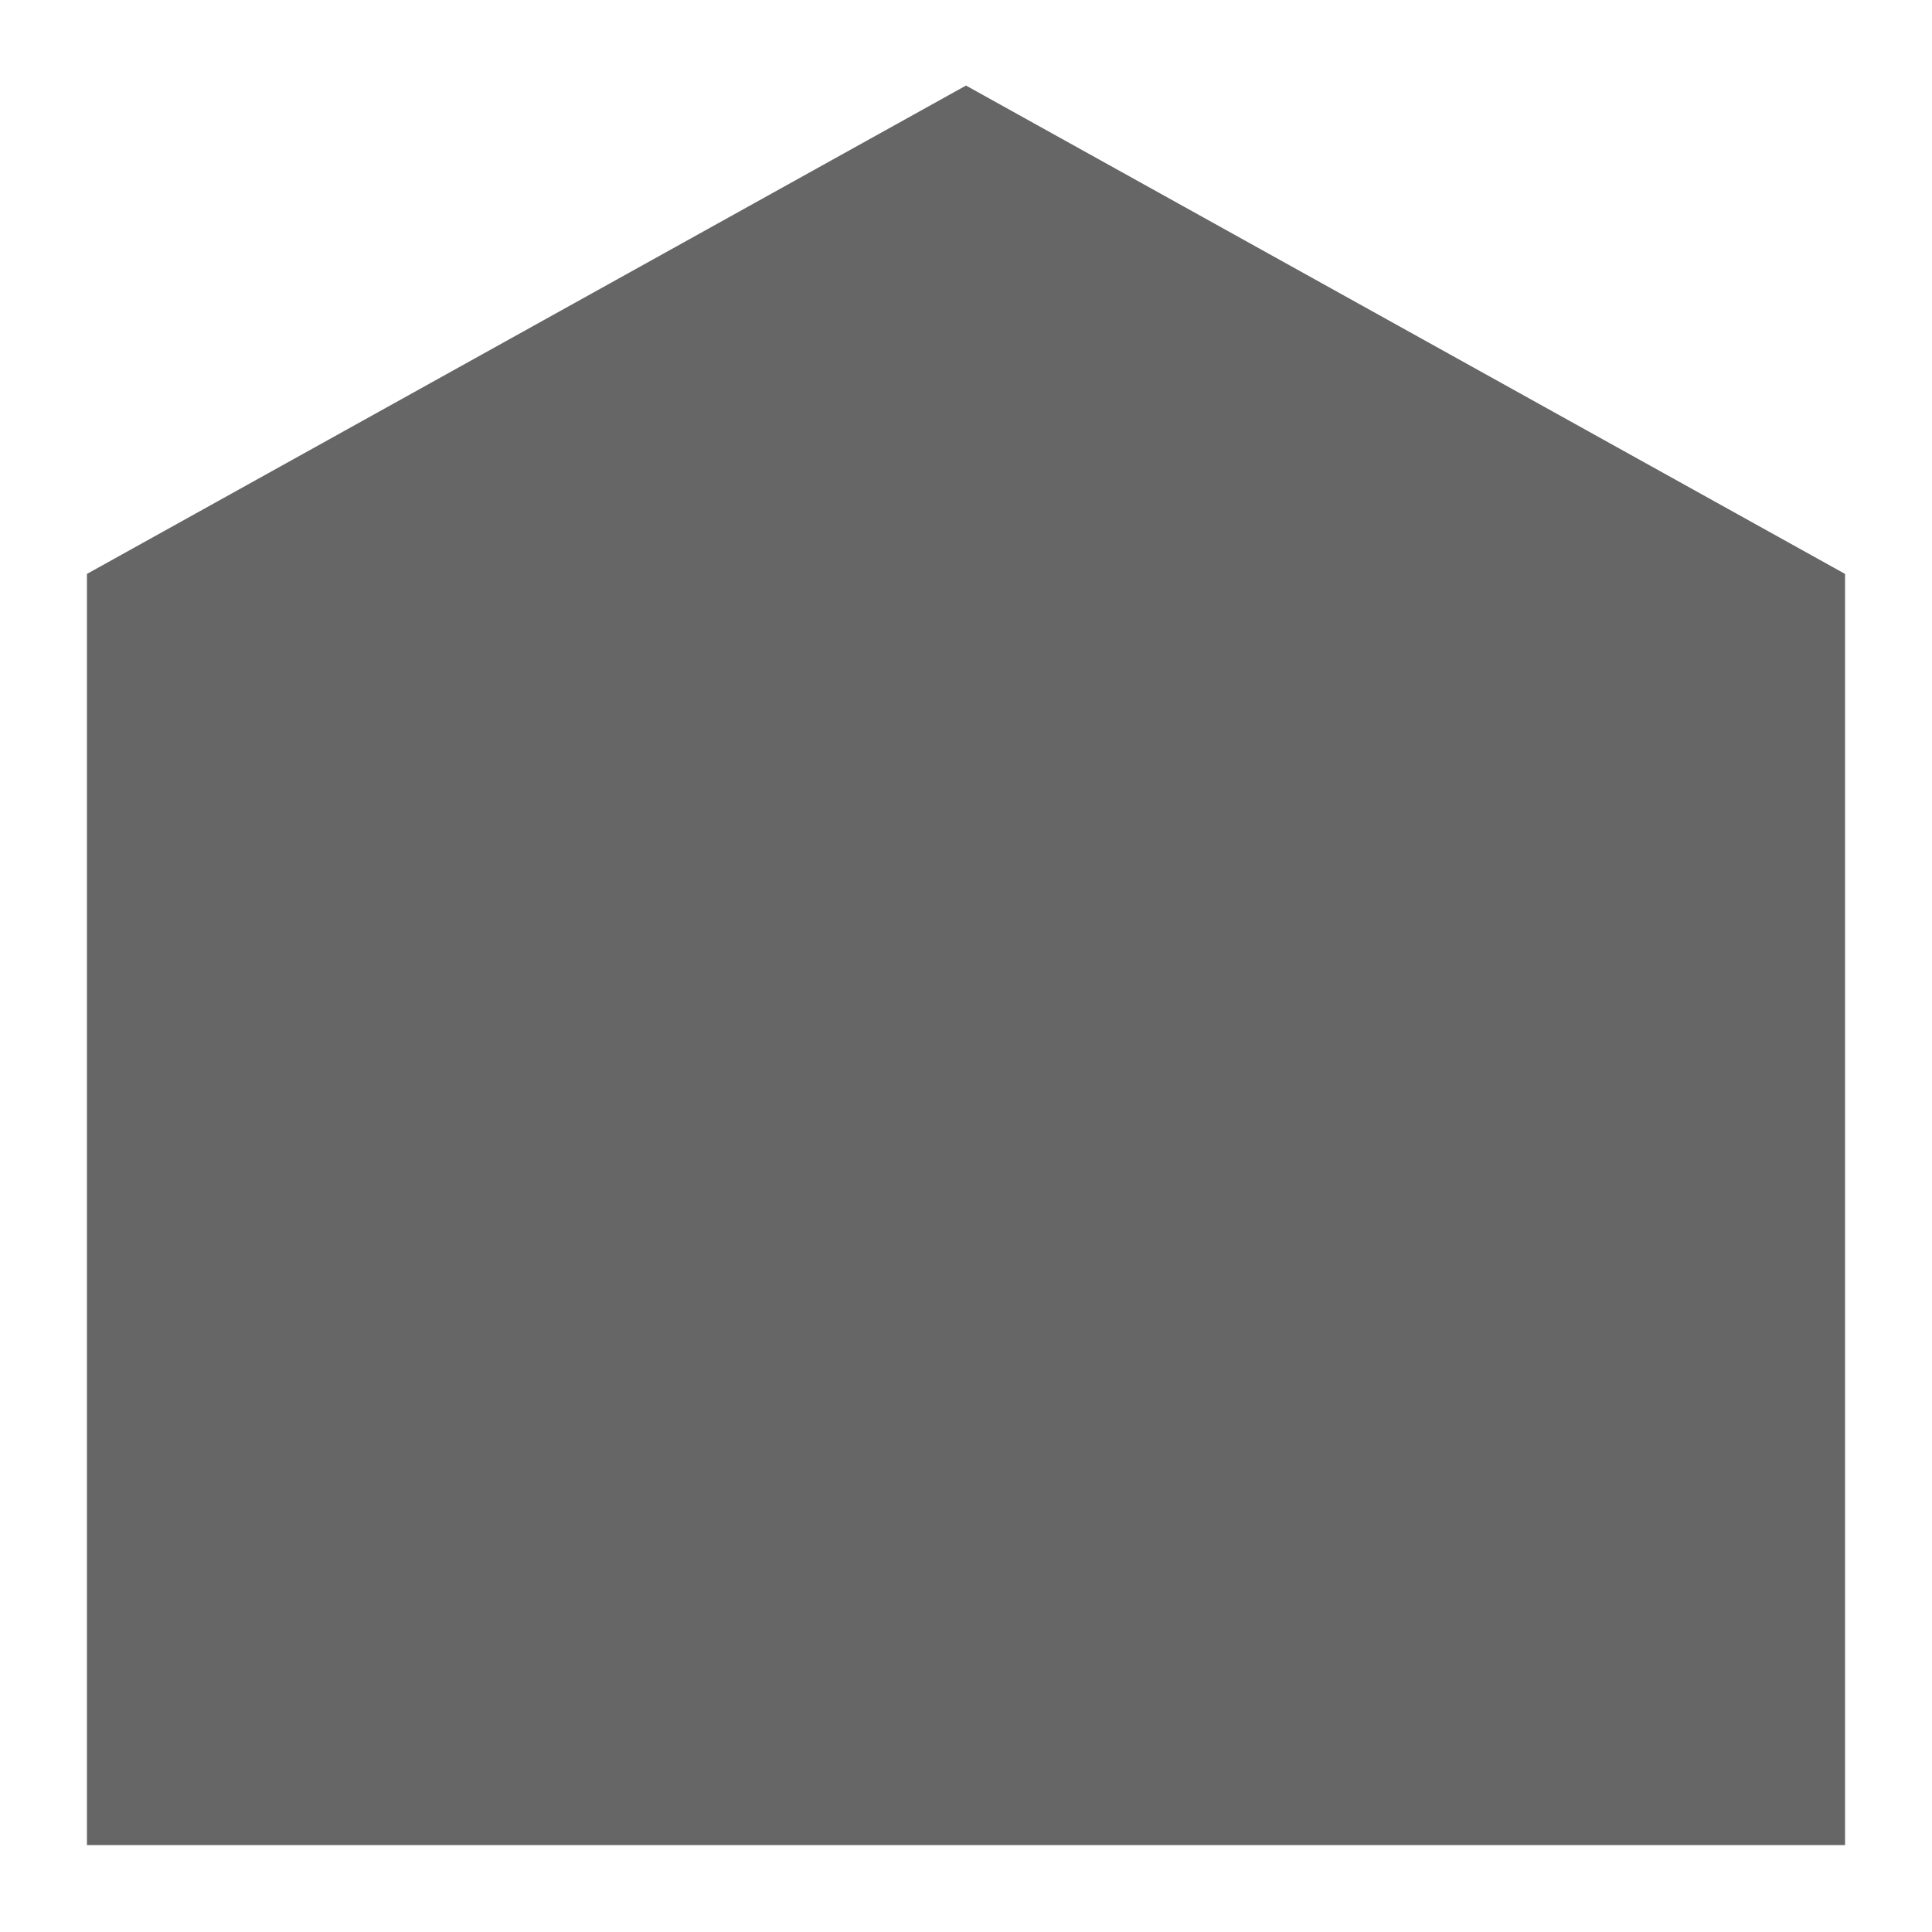
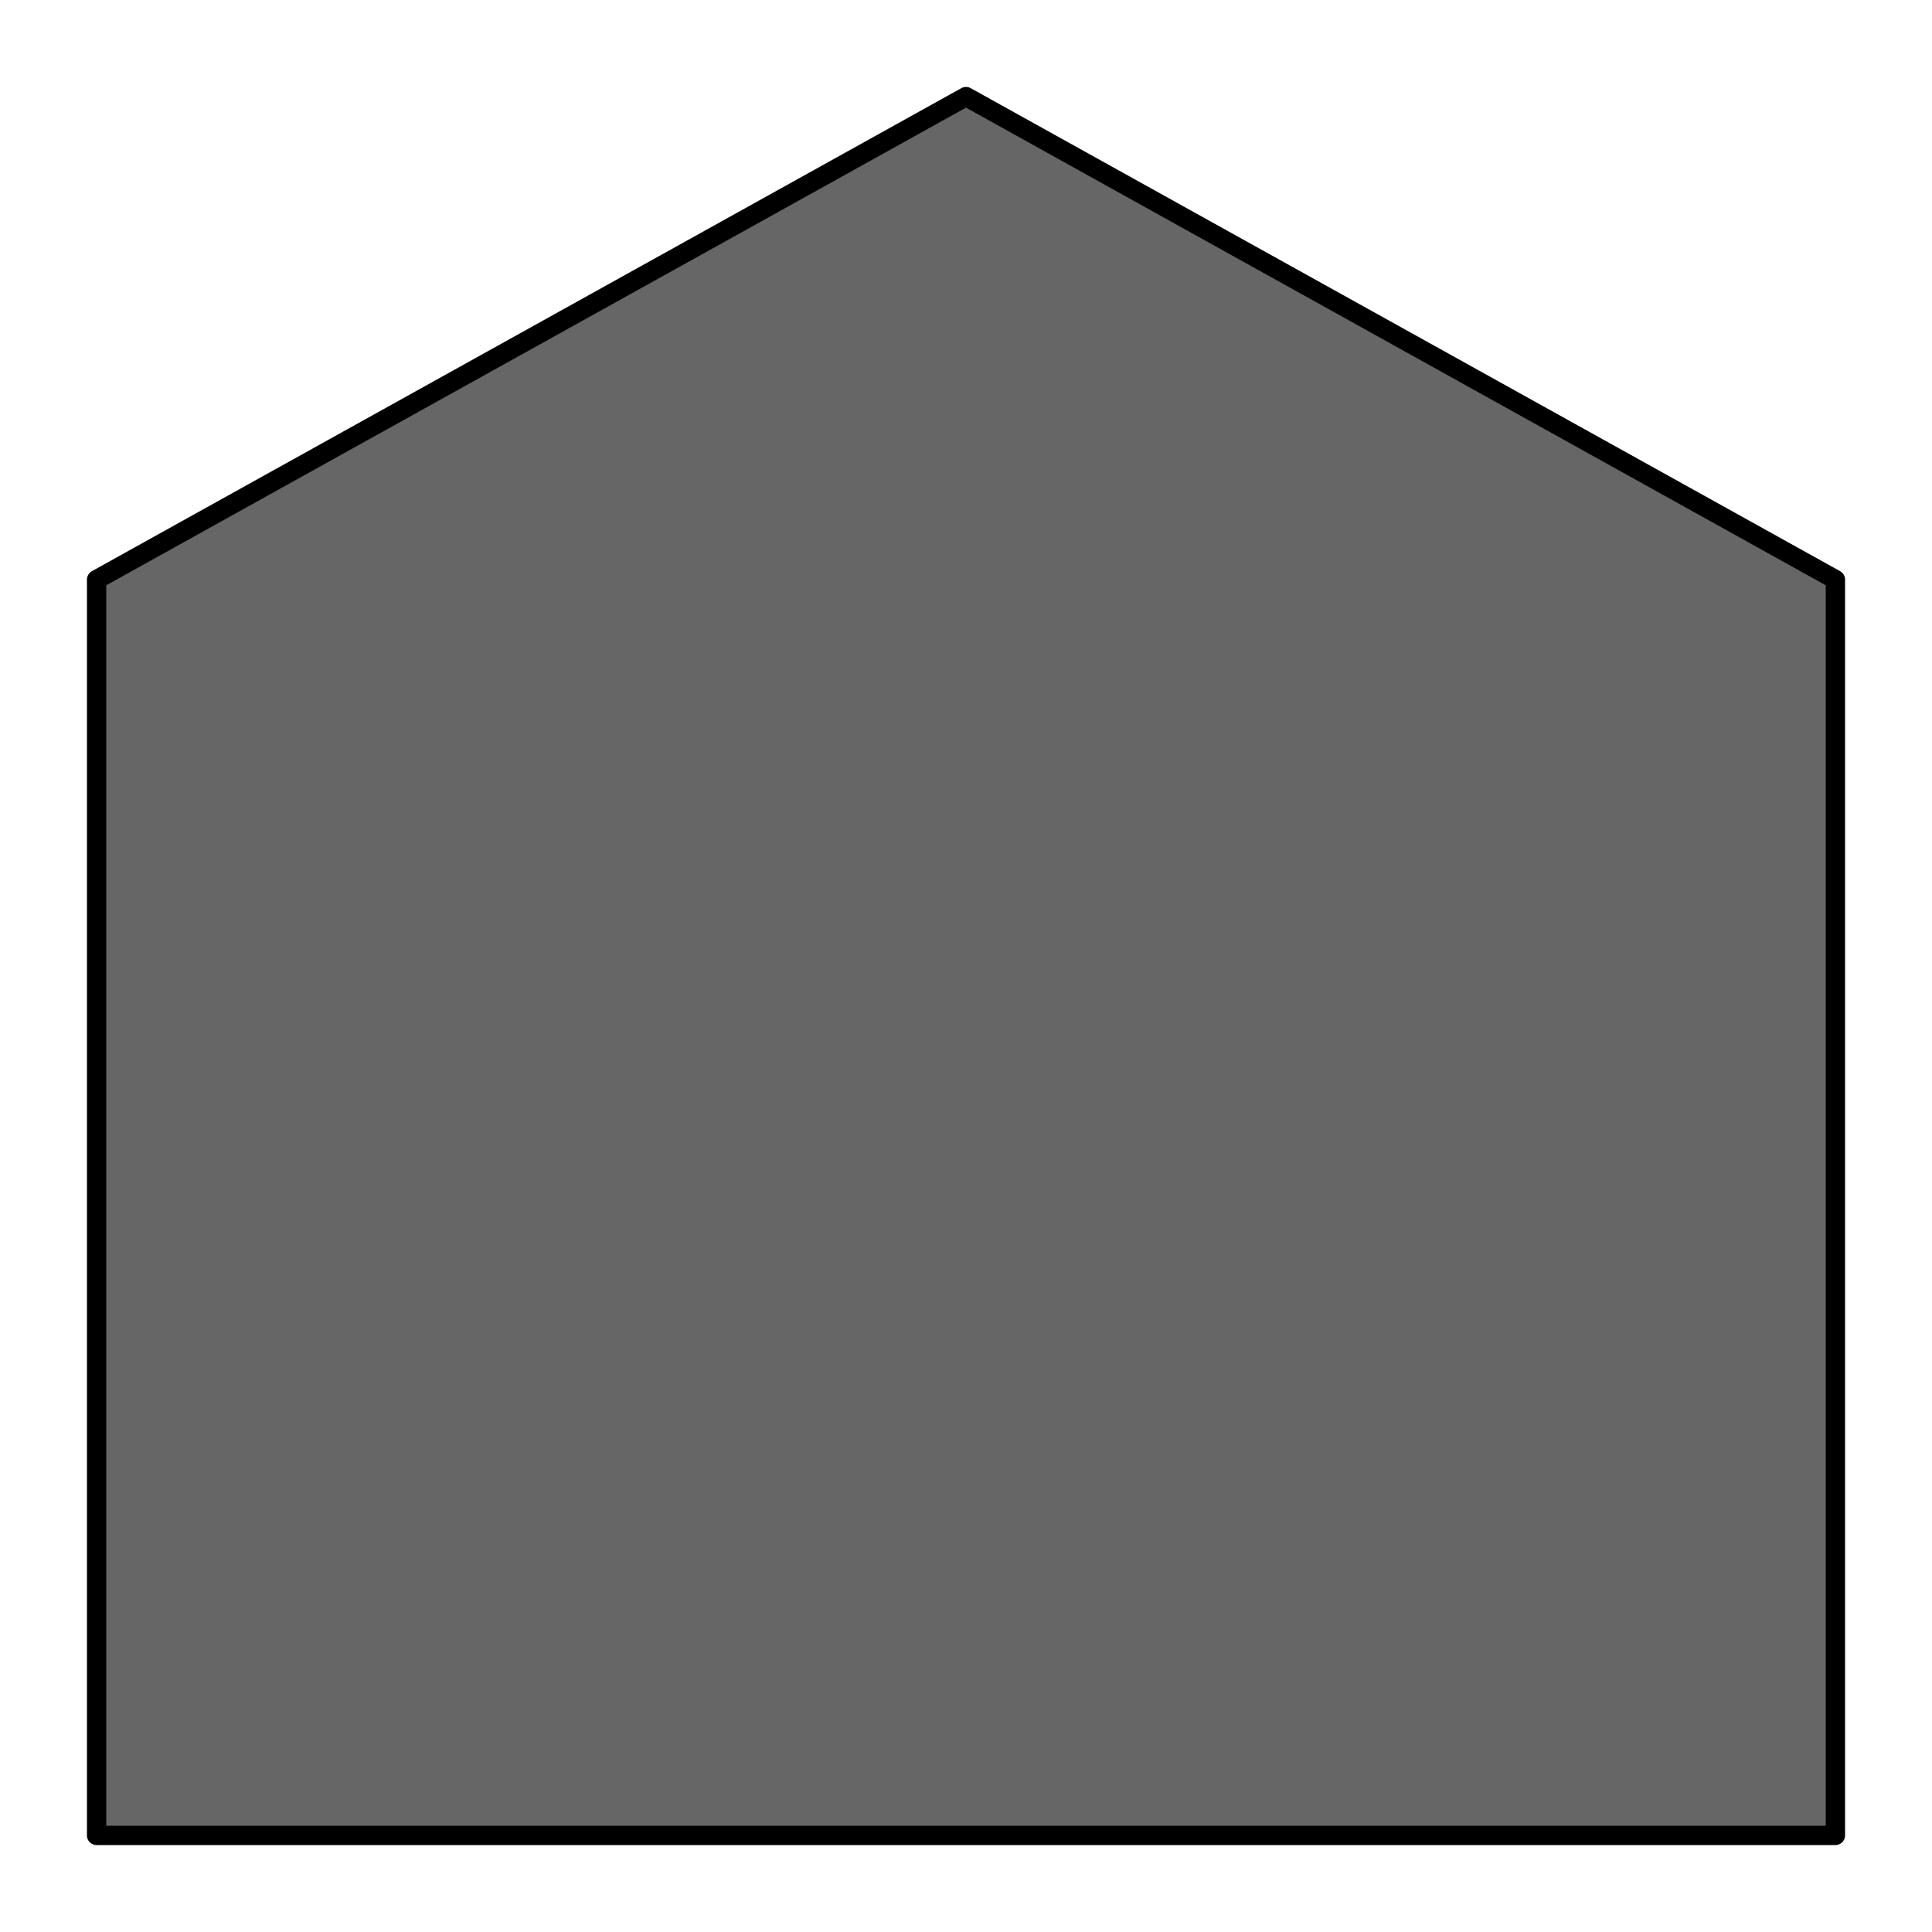
- <svg xmlns="http://www.w3.org/2000/svg" contentScriptType="text/ecmascript" width="100px" baseProfile="full" zoomAndPan="magnify" contentStyleType="text/css" viewBox="0 0 100 100" height="100px" preserveAspectRatio="none" version="1.0">
-   <polygon fill="#666" points="5.0,95.0 95.0,95.0 95.0,30.0 50.0,5.0 5.0,30.0" stroke="#666666" />
+ <svg xmlns="http://www.w3.org/2000/svg" baseProfile="full" zoomAndPan="magnify" contentStyleType="text/css" viewBox="0 0 100 100" preserveAspectRatio="none" version="1.0">
+   <polygon vector-effect="non-scaling-stroke" stroke-linejoin="round" stroke="black" stroke-width="1px" fill="#666" points="5.0,95.0 95.0,95.0 95.0,30.0 50.0,5.0 5.0,30.0" />
</svg>
